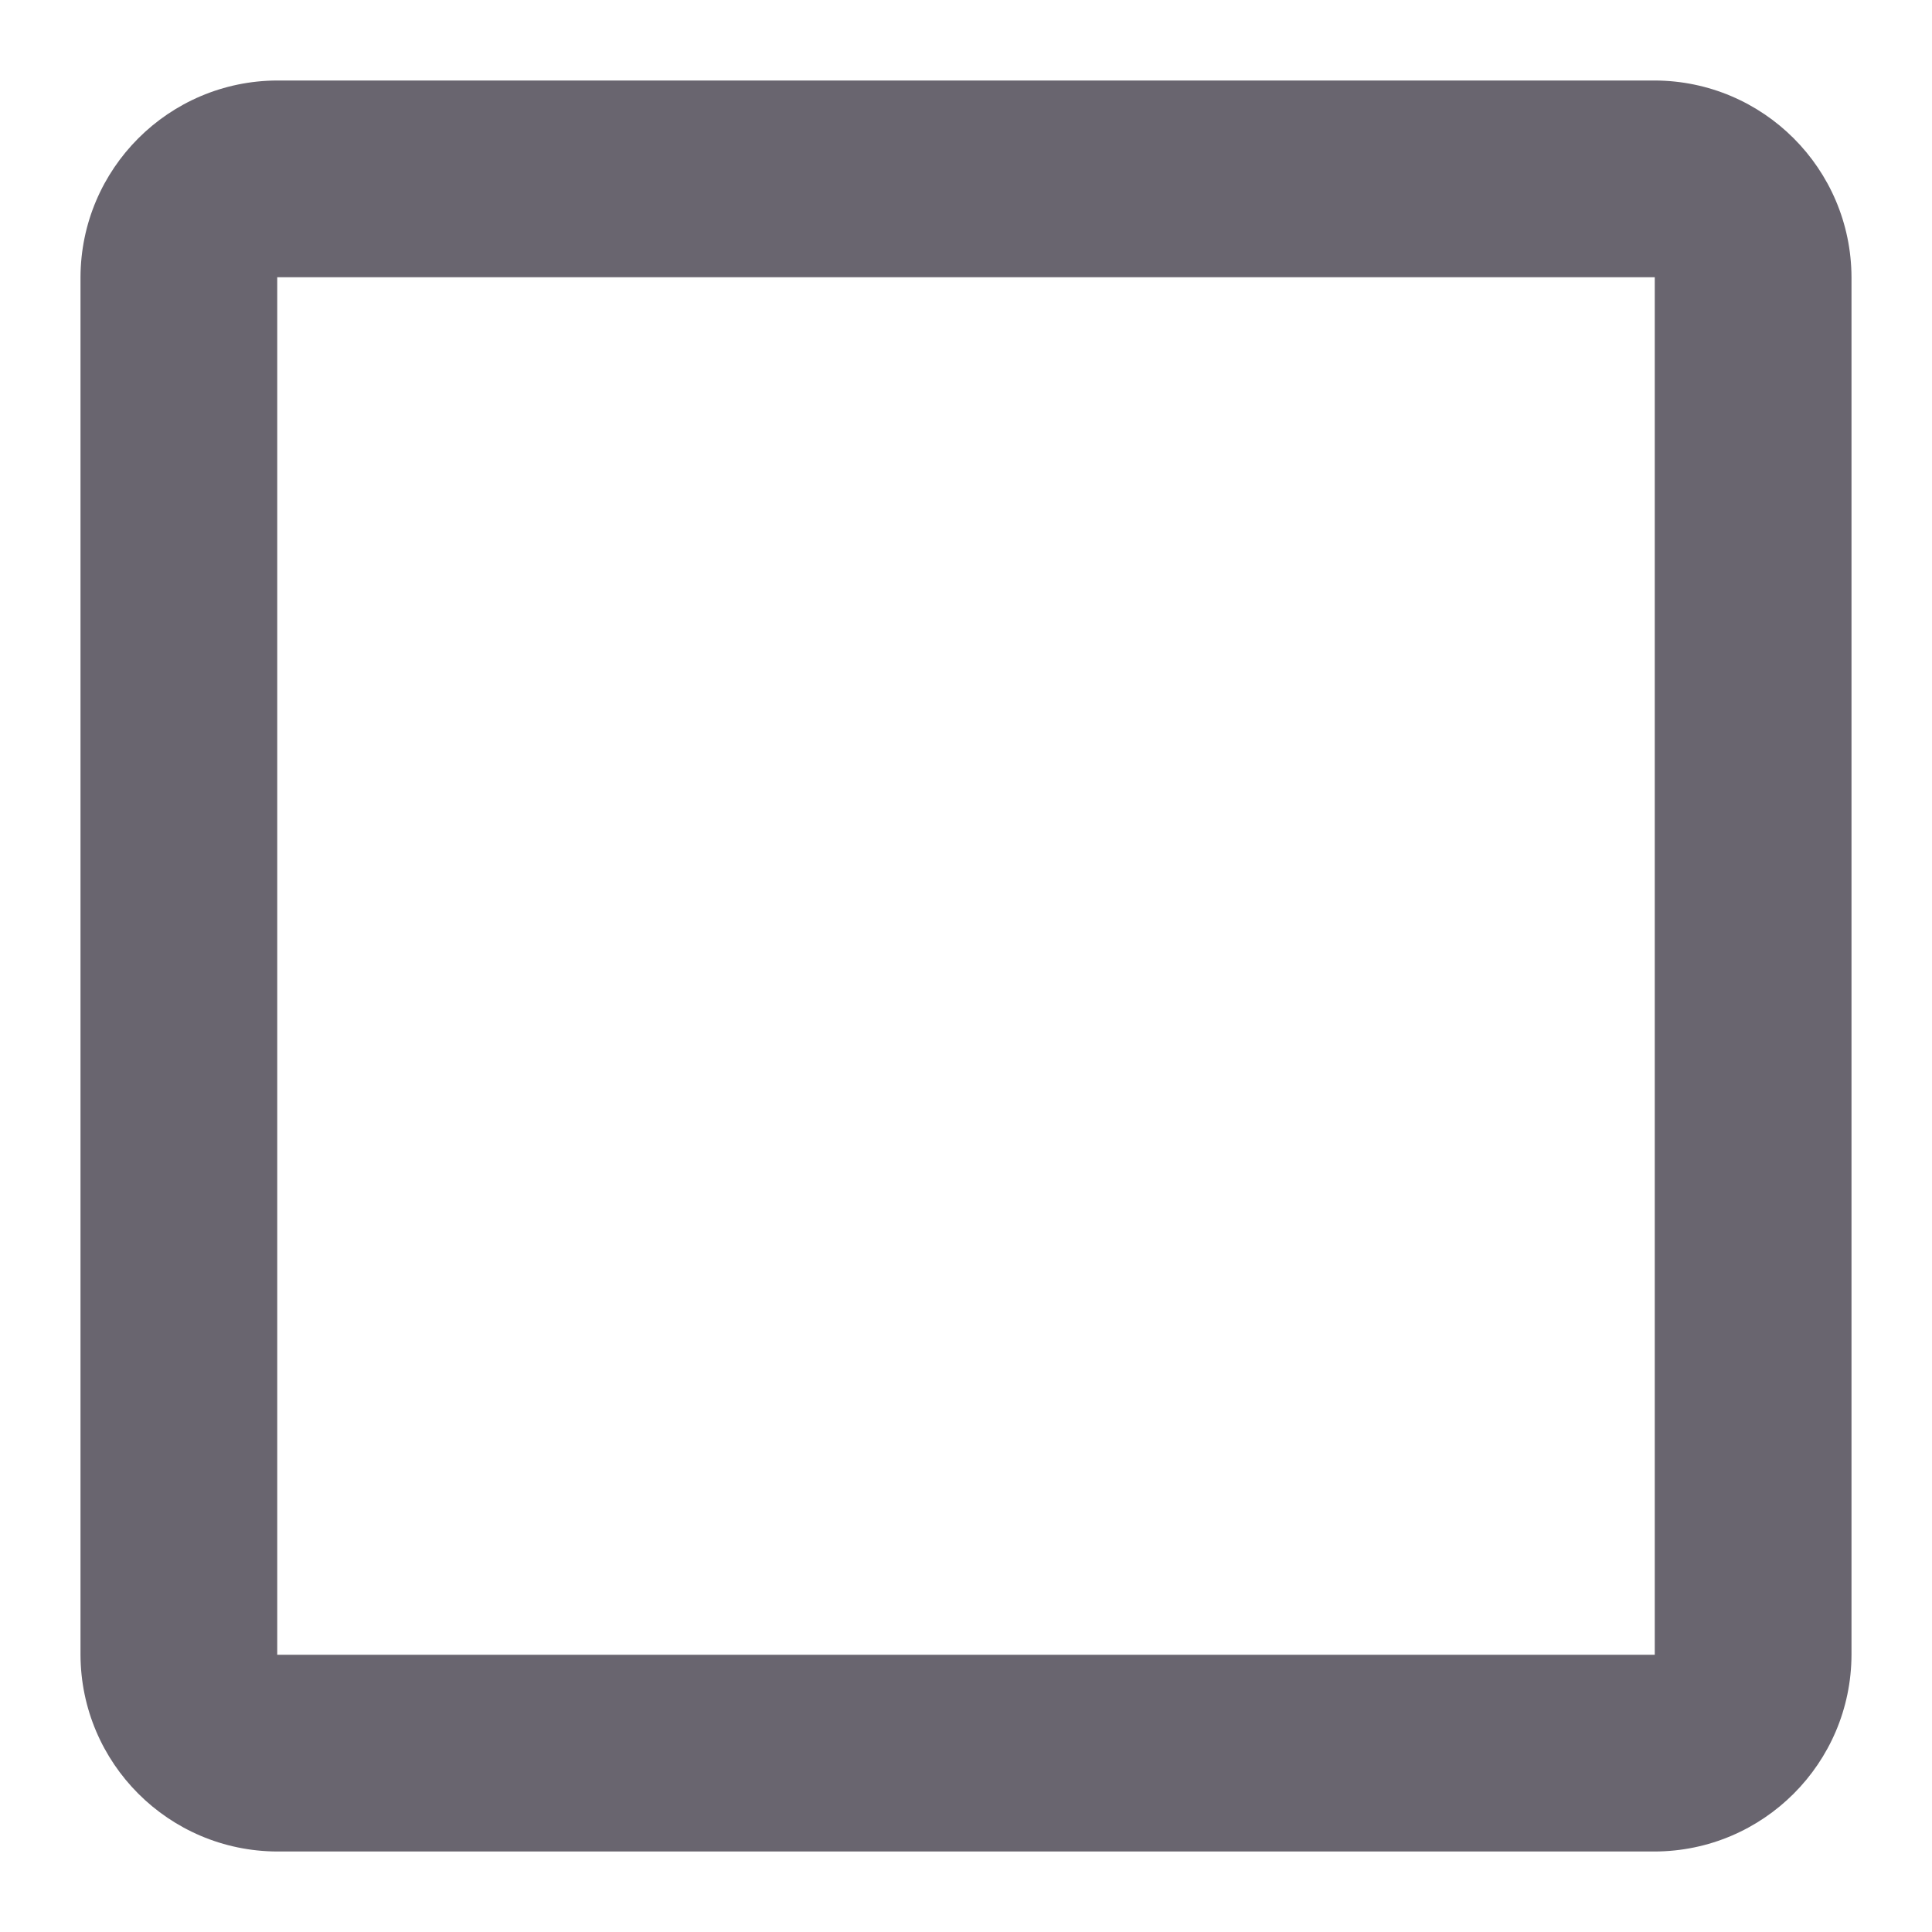
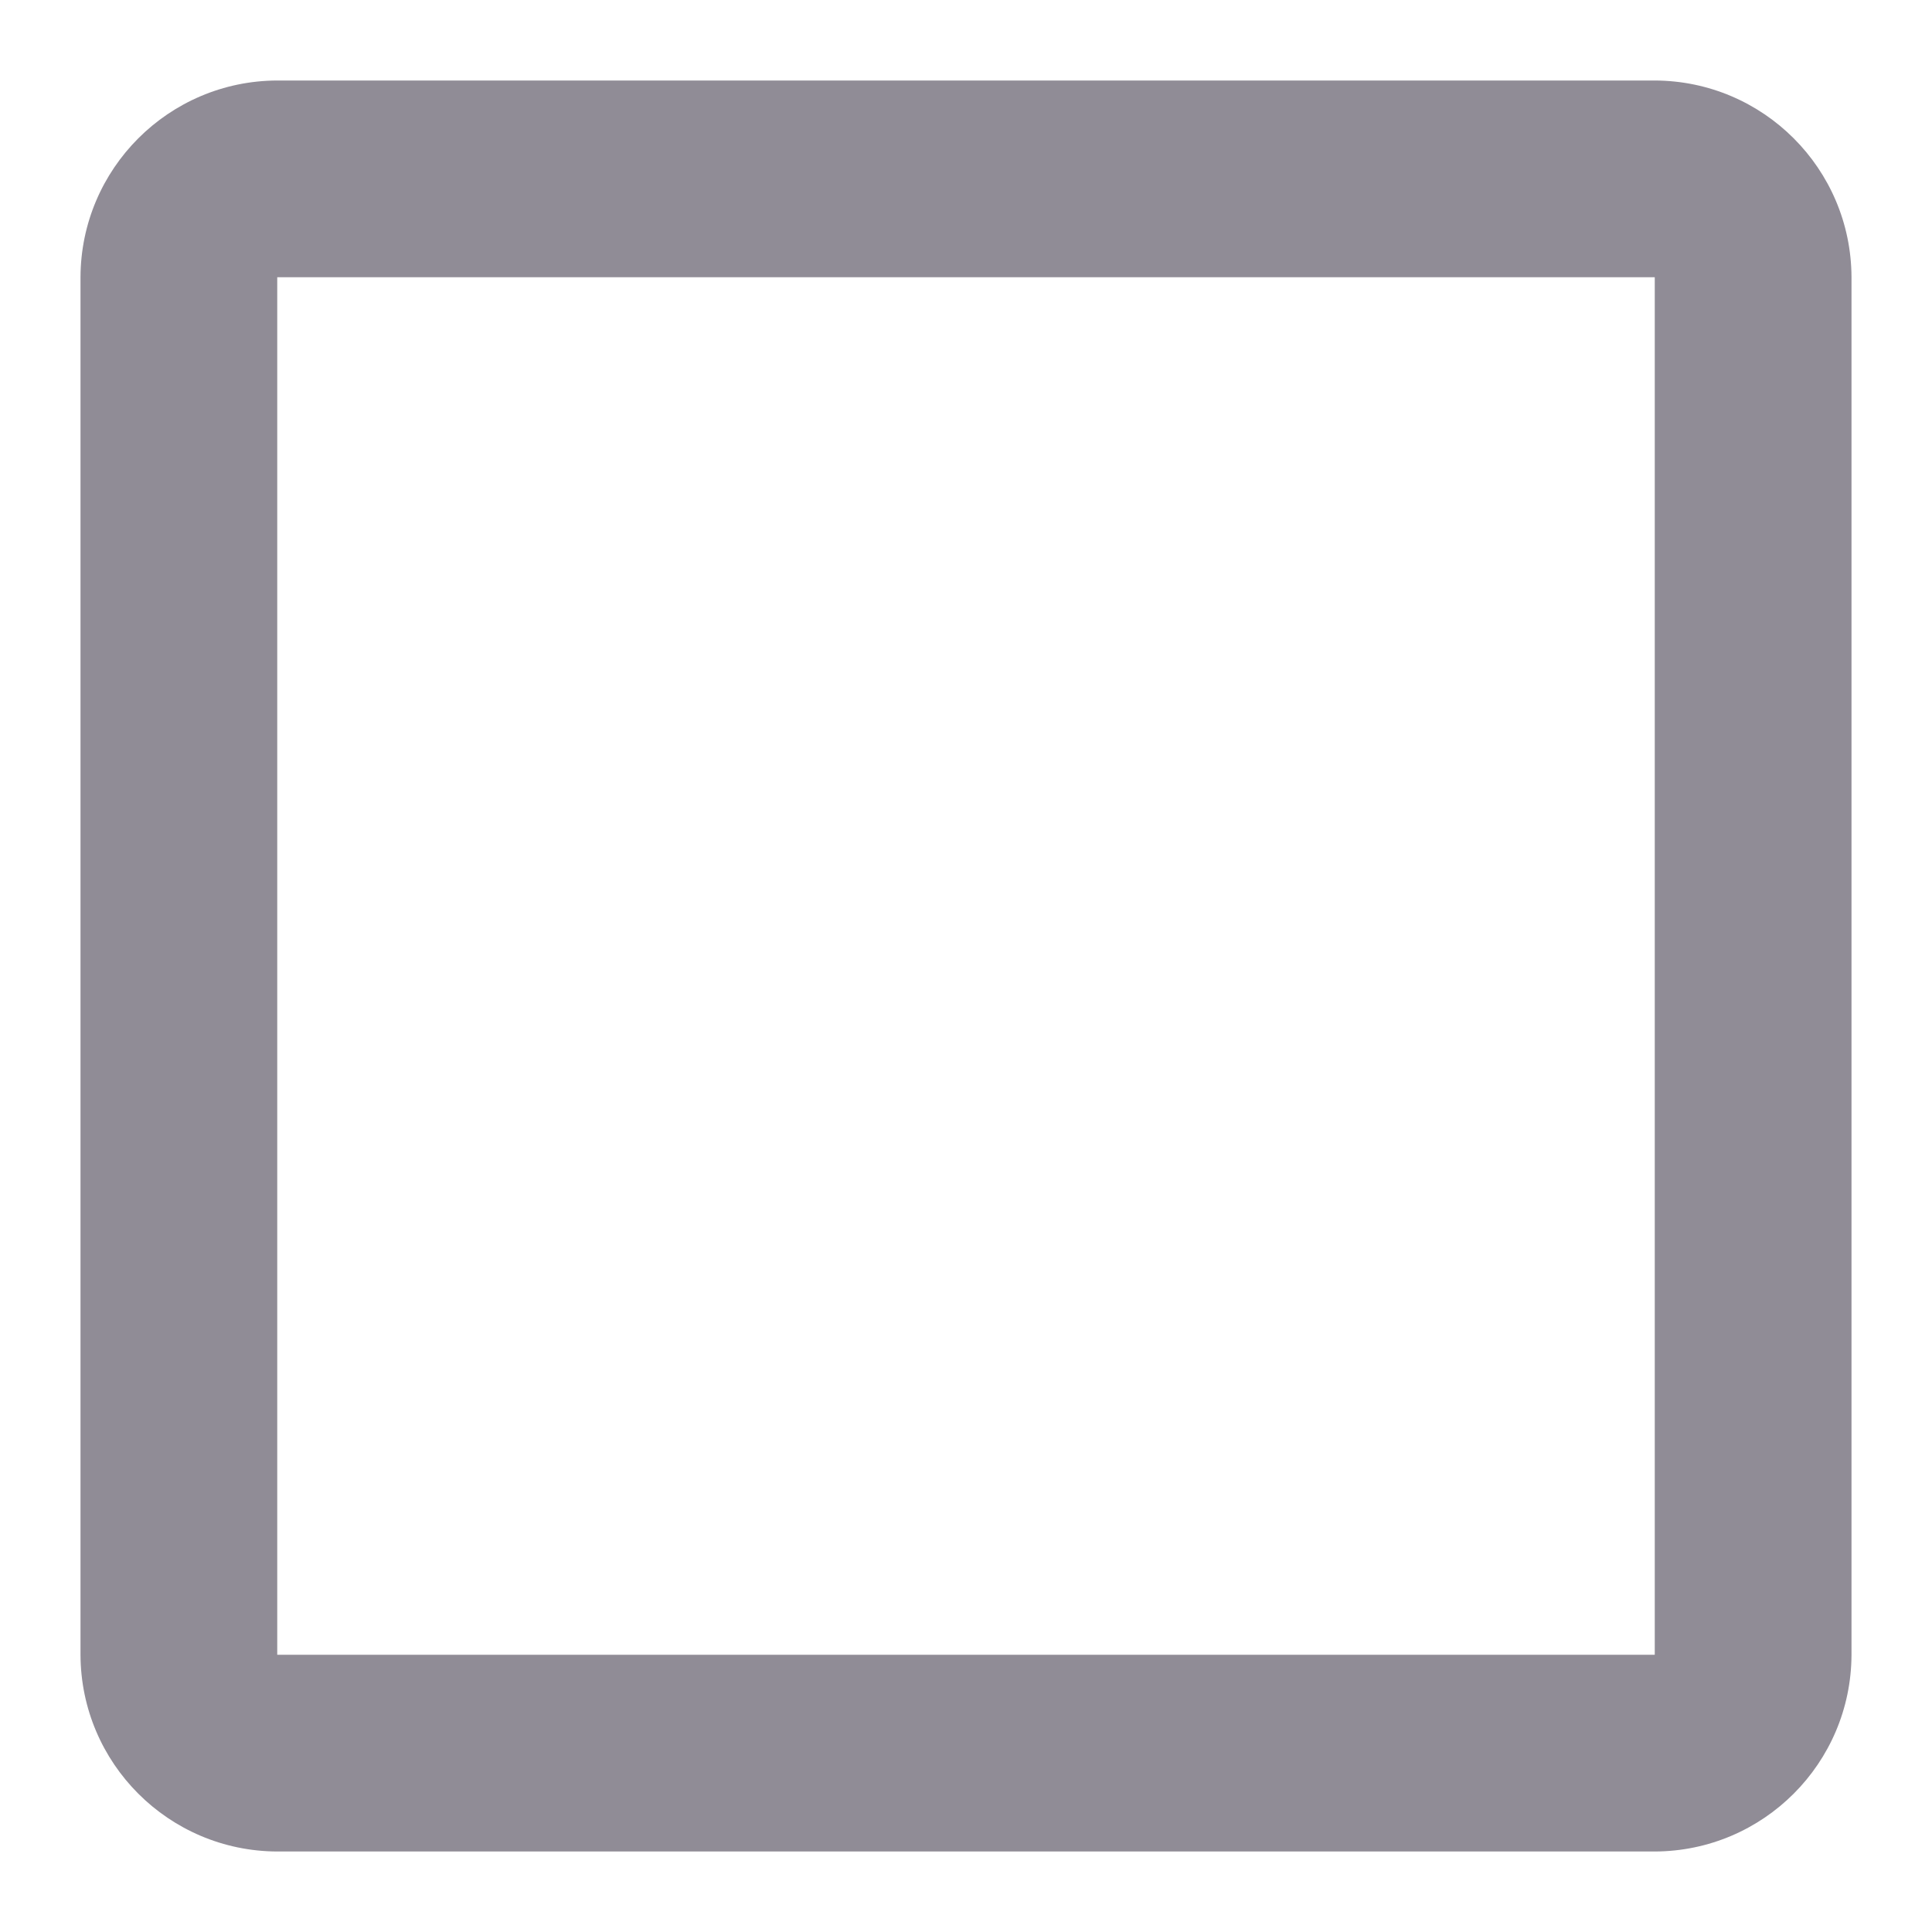
<svg xmlns="http://www.w3.org/2000/svg" width="24" height="24" viewBox="0 0 24 24">
  <defs>
    <style type="text/css">
-             .cls-1{fill:#69656F;fill-rule:evenodd;opacity:.997}.cls-2{fill:none}
+             .cls-1{fill:#908c96;fill-rule:evenodd;opacity:.997}.cls-2{fill:none}
        </style>
  </defs>
  <g id="check_box" transform="translate(-420 -576)">
    <path id="checkbox" d="M22.556 5.444v17.112H5.444V5.444zm0-2.444H5.444A2.452 2.452 0 0 0 3 5.444v17.112A2.452 2.452 0 0 0 5.444 25h17.112A2.452 2.452 0 0 0 25 22.556V5.444A2.452 2.452 0 0 0 22.556 3z" class="cls-1" transform="translate(418 574)" />
    <path id="Rectangle_4539" d="M0 0h24v24H0z" class="cls-2" data-name="Rectangle 4539" transform="translate(420 576)" />
  </g>
</svg>
